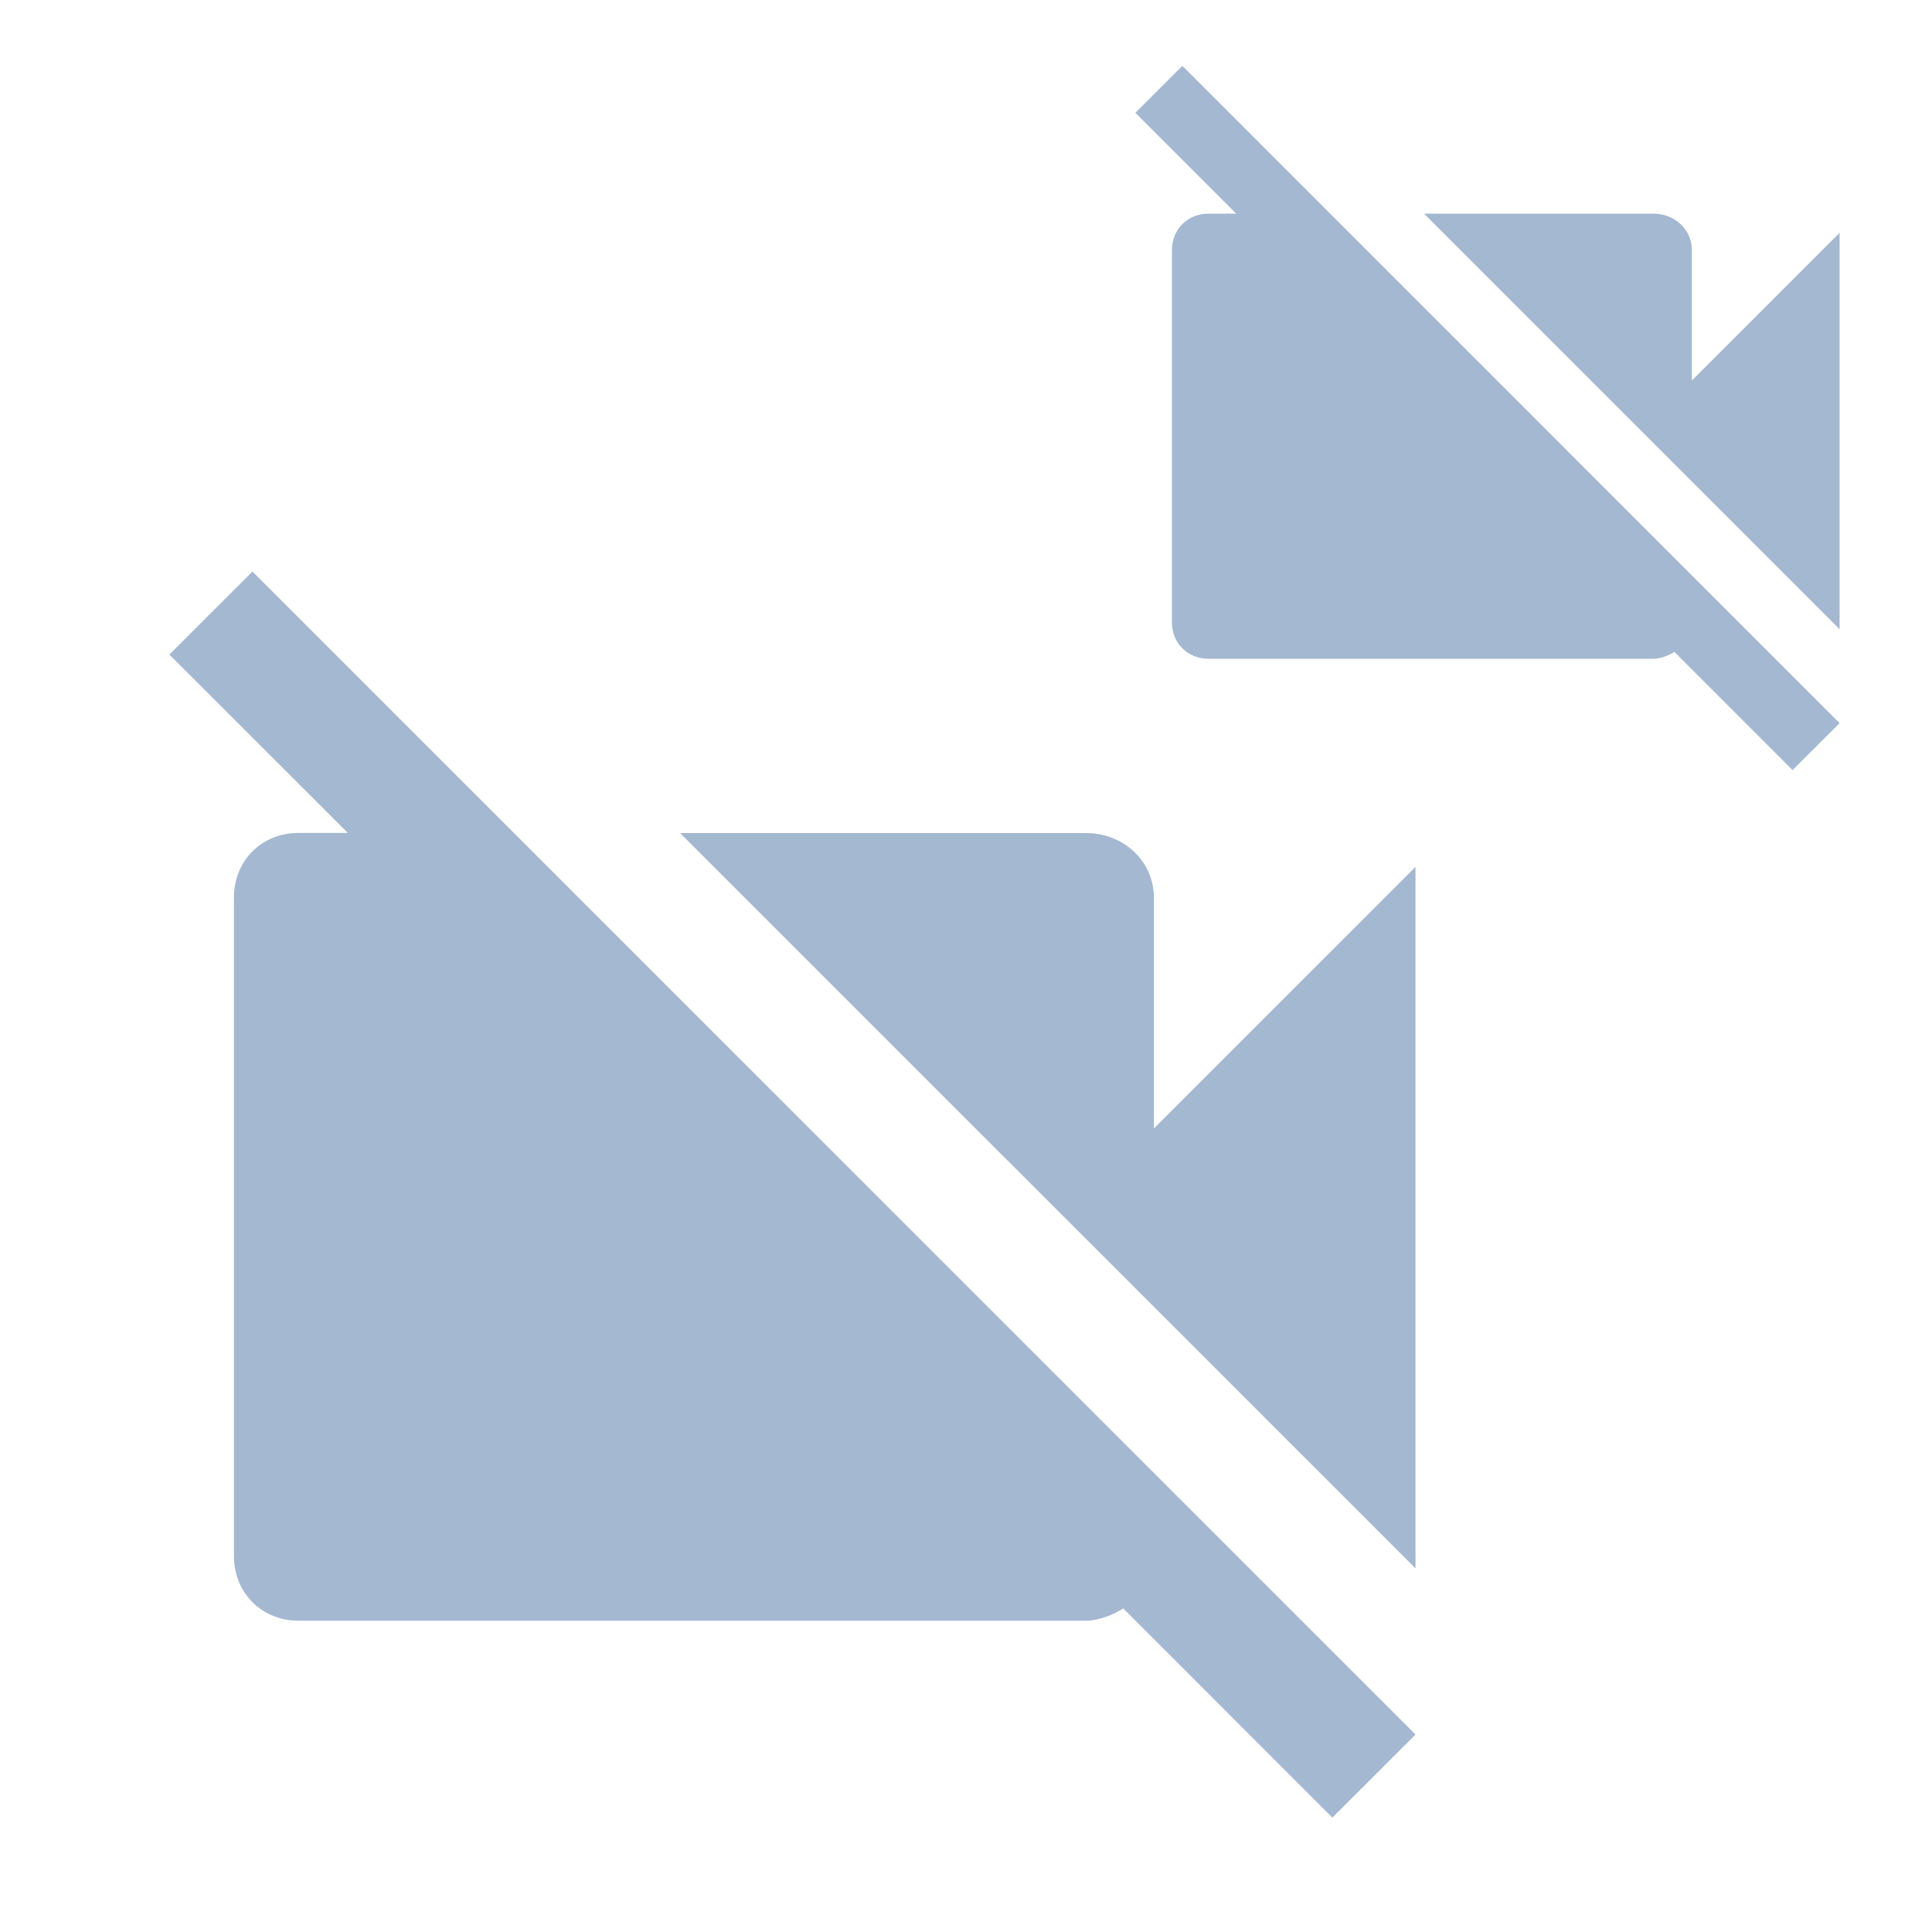
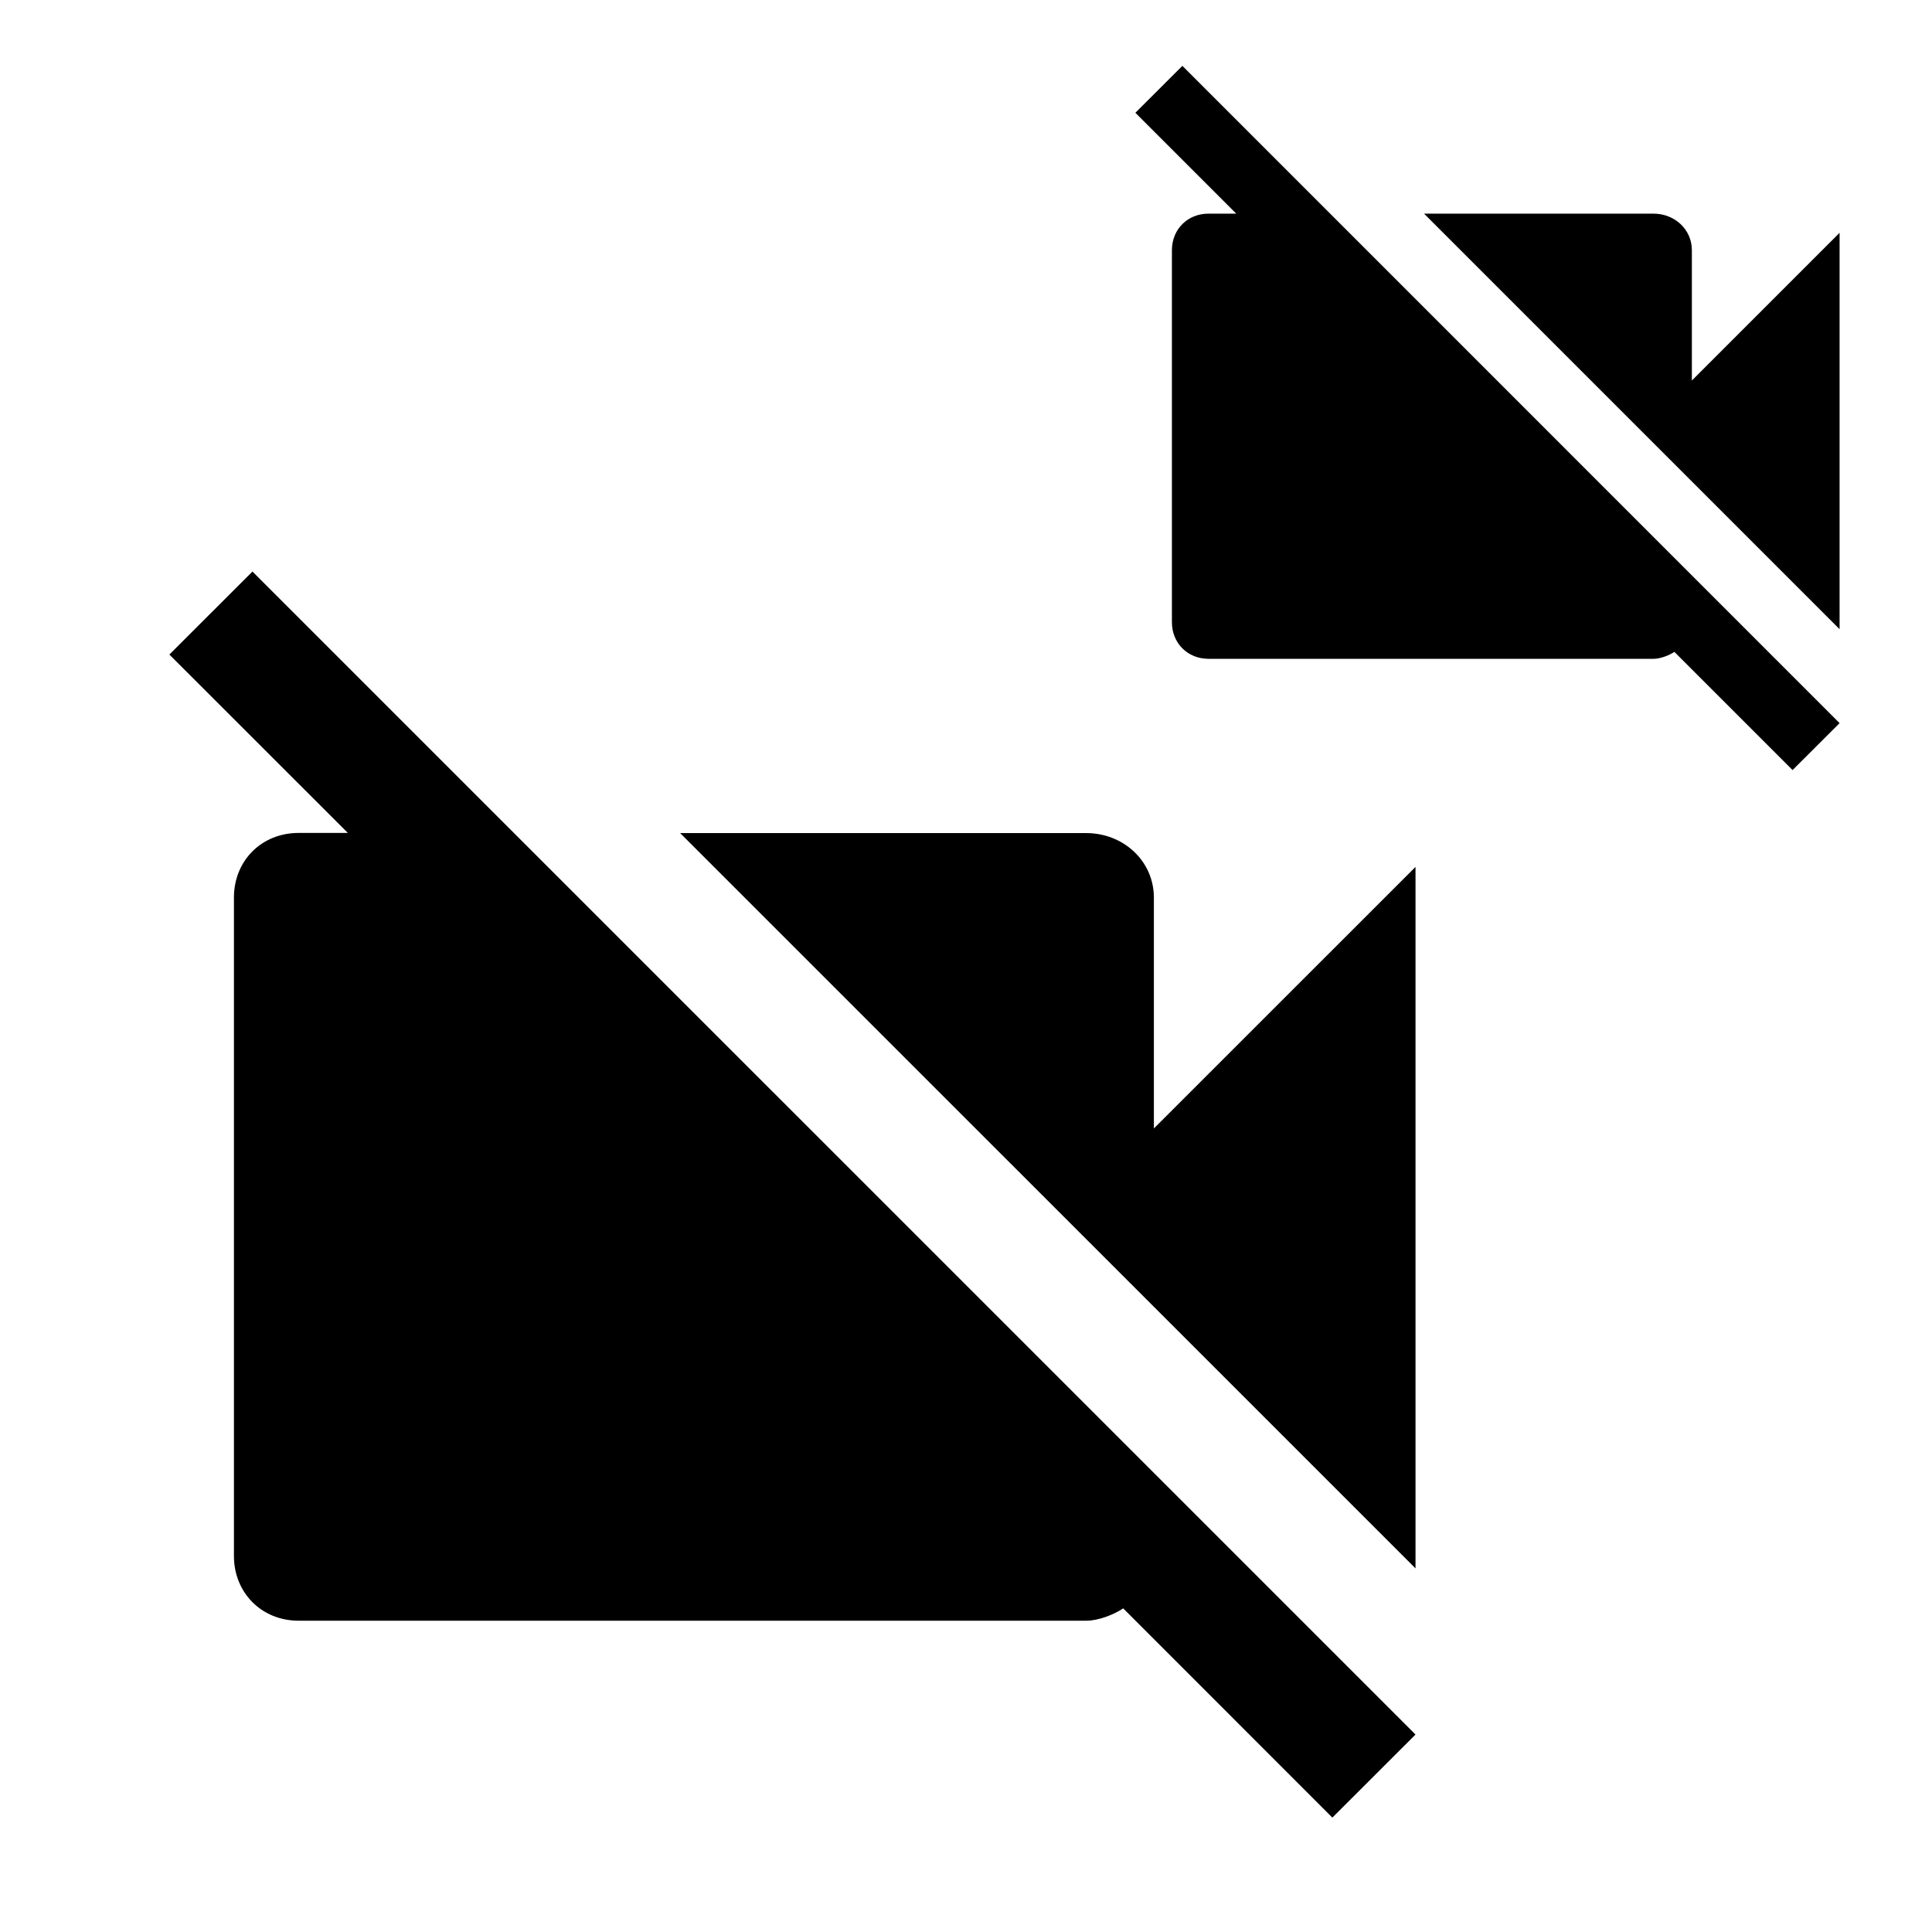
<svg xmlns="http://www.w3.org/2000/svg" version="1.1" id="Layer_1" x="0px" y="0px" width="24px" height="24px" viewBox="0 0 24 24" enable-background="new 0 0 24 24" xml:space="preserve">
-   <path fill="#A4B8D1" d="M3.136,7.1l14.448,14.447l-1.033,1.032l-2.598-2.599c-0.115,0.077-0.307,0.153-0.459,0.153H3.709  c-0.458,0-0.803-0.346-0.803-0.804v-8.179c0-0.459,0.344-0.803,0.803-0.803h0.612L2.104,8.131L3.136,7.1z M17.584,10.769v8.714  l-9.135-9.134h5.045c0.459,0,0.84,0.344,0.84,0.803v2.866L17.584,10.769z" />
-   <path fill="#A4B8D1" d="M14.688,0.818l8.164,8.165l-0.584,0.583L20.8,8.098c-0.065,0.043-0.174,0.086-0.26,0.086h-5.528  c-0.259,0-0.454-0.195-0.454-0.454V3.108c0-0.26,0.195-0.454,0.454-0.454h0.345l-1.253-1.253L14.688,0.818z M22.852,2.892v4.924  l-5.162-5.162h2.851c0.26,0,0.476,0.194,0.476,0.454v1.619L22.852,2.892z" />
+   <path d="M3.136,7.1l14.448,14.447l-1.033,1.032l-2.598-2.599c-0.115,0.077-0.307,0.153-0.459,0.153H3.709  c-0.458,0-0.803-0.346-0.803-0.804v-8.179c0-0.459,0.344-0.803,0.803-0.803h0.612L2.104,8.131L3.136,7.1z M17.584,10.769v8.714  l-9.135-9.134h5.045c0.459,0,0.84,0.344,0.84,0.803v2.866L17.584,10.769z" />
+   <path d="M14.688,0.818l8.164,8.165l-0.584,0.583L20.8,8.098c-0.065,0.043-0.174,0.086-0.26,0.086h-5.528  c-0.259,0-0.454-0.195-0.454-0.454V3.108c0-0.26,0.195-0.454,0.454-0.454h0.345l-1.253-1.253L14.688,0.818z M22.852,2.892v4.924  l-5.162-5.162h2.851c0.26,0,0.476,0.194,0.476,0.454v1.619L22.852,2.892z" />
</svg>
